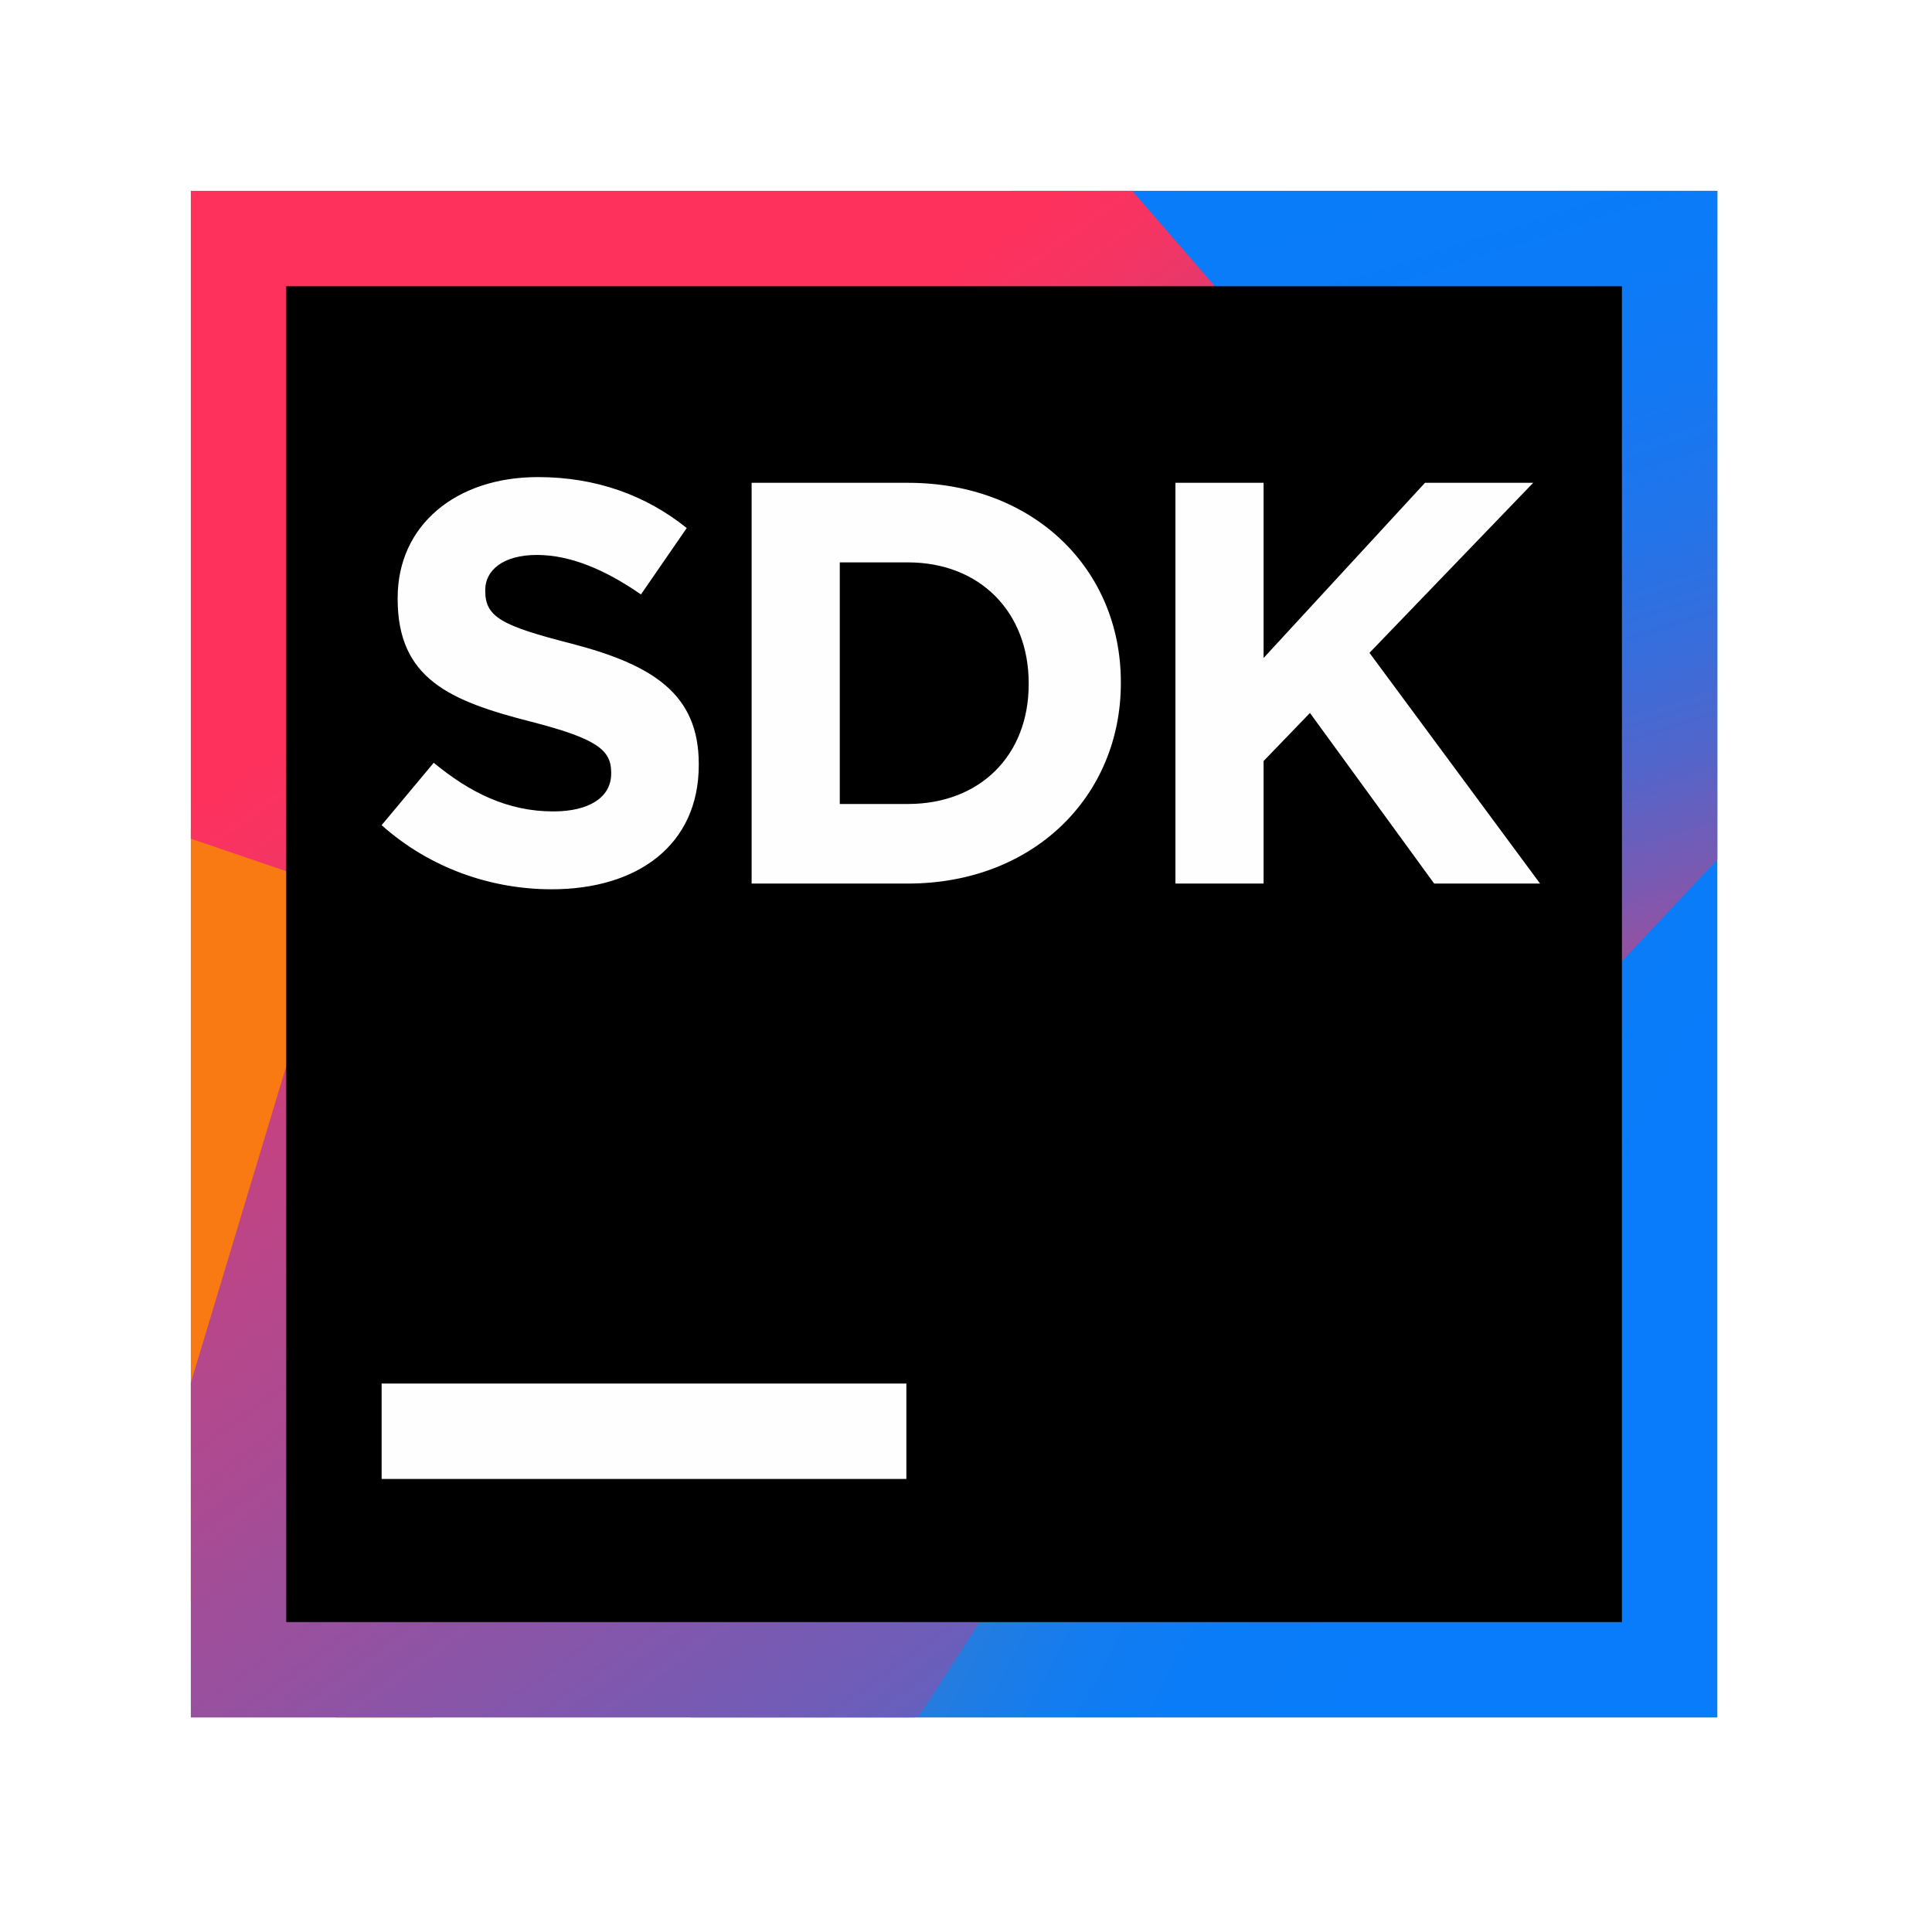
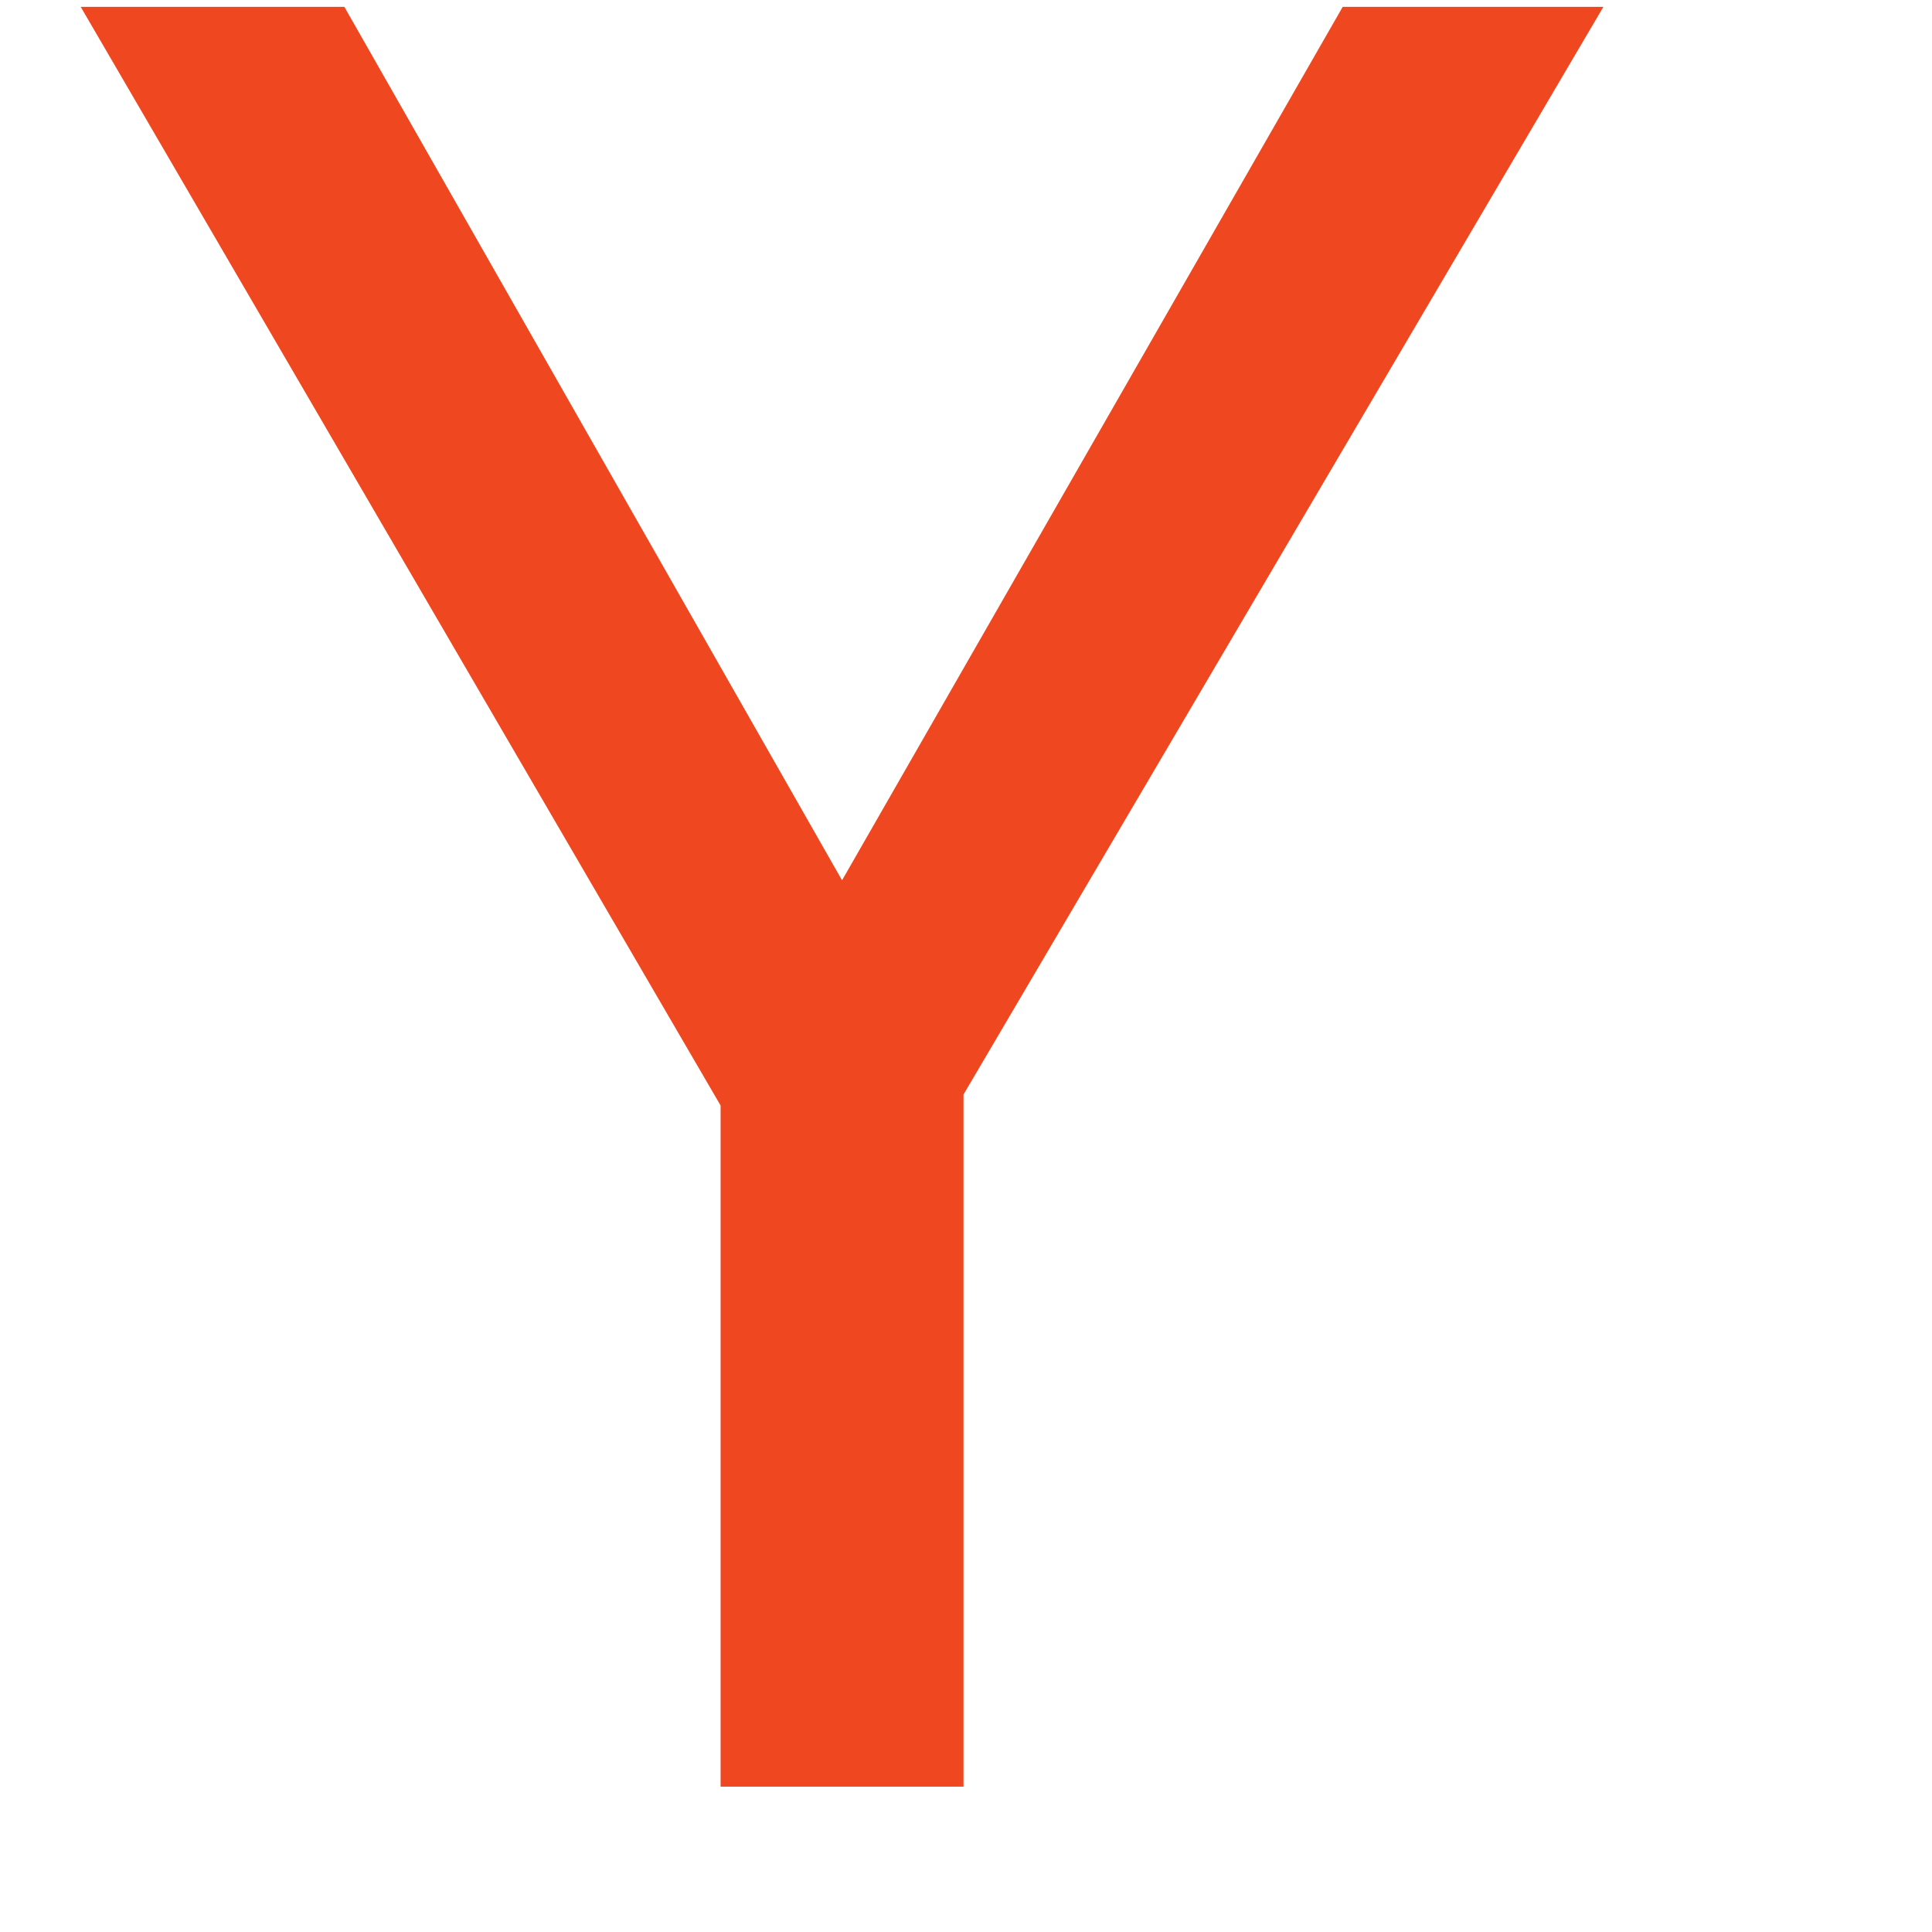
- <svg xmlns="http://www.w3.org/2000/svg" width="81" height="80" viewBox="0 0 81 80">
-   <defs>
-     <linearGradient id="pluginsdk_80-a" x1="-.031%" x2="100.053%" y1="49.963%" y2="49.963%">
-       <stop offset="25.81%" stop-color="#F97A12" />
-       <stop offset="45.91%" stop-color="#B07B58" />
-       <stop offset="72.41%" stop-color="#577BAE" />
-       <stop offset="91.05%" stop-color="#1E7CE5" />
-       <stop offset="100%" stop-color="#087CFA" />
-     </linearGradient>
-     <linearGradient id="pluginsdk_80-b" x1="27.55%" x2="82.223%" y1="34.514%" y2="77.605%">
-       <stop offset="0%" stop-color="#F97A12" />
-       <stop offset="7.18%" stop-color="#CB7A3E" />
-       <stop offset="15.41%" stop-color="#9E7B6A" />
-       <stop offset="24.2%" stop-color="#757B91" />
-       <stop offset="33.44%" stop-color="#537BB1" />
-       <stop offset="43.24%" stop-color="#387CCC" />
-       <stop offset="53.81%" stop-color="#237CE0" />
-       <stop offset="65.52%" stop-color="#147CEF" />
-       <stop offset="79.25%" stop-color="#0B7CF7" />
-       <stop offset="100%" stop-color="#087CFA" />
-     </linearGradient>
-     <linearGradient id="pluginsdk_80-c" x1="63.121%" x2="40.793%" y1="97.699%" y2="-6.587%">
-       <stop offset="0%" stop-color="#FE315D" />
-       <stop offset="7.84%" stop-color="#CB417E" />
-       <stop offset="16.01%" stop-color="#9E4E9B" />
-       <stop offset="24.74%" stop-color="#755BB4" />
-       <stop offset="33.92%" stop-color="#5365CA" />
-       <stop offset="43.65%" stop-color="#386DDB" />
-       <stop offset="54.14%" stop-color="#2374E9" />
-       <stop offset="65.76%" stop-color="#1478F3" />
-       <stop offset="79.4%" stop-color="#0B7BF8" />
-       <stop offset="100%" stop-color="#087CFA" />
-     </linearGradient>
-     <linearGradient id="pluginsdk_80-d" x1="25.331%" x2="93.854%" y1="24.119%" y2="132.621%">
-       <stop offset="0%" stop-color="#FE315D" />
-       <stop offset="4.023%" stop-color="#F63462" />
-       <stop offset="10.37%" stop-color="#DF3A71" />
-       <stop offset="16.67%" stop-color="#C24383" />
-       <stop offset="29.12%" stop-color="#AD4A91" />
-       <stop offset="54.98%" stop-color="#755BB4" />
-       <stop offset="91.75%" stop-color="#1D76ED" />
-       <stop offset="100%" stop-color="#087CFA" />
-     </linearGradient>
-   </defs>
-   <g fill="none" fill-rule="evenodd">
-     <g fill-rule="nonzero" transform="translate(8 8)">
-       <path fill="url(#pluginsdk_80-a)" d="M6.088,64 L2.66453526e-15,59.1 L0,26.792 L30,38.67 L10.14,64 L6.088,64 Z" />
-       <path fill="url(#pluginsdk_80-b)" d="M20.952,64 L52.274,31.916 L37.671,0.46 L38.058,1.33226763e-15 L64,0 L64,64 L20.952,64 Z" />
-       <path fill="url(#pluginsdk_80-c)" d="M34.412,0 L64,0 L64,28.037 L49.008,44 L34,0.447 L34.412,0 Z" />
-       <path fill="url(#pluginsdk_80-d)" d="M30.336,64 L0,64 L0,49.971 L6.234,29.283 L0,27.16 L0,0 L39.47,0 L58,21.384 L30.538,63.926 L30.336,64 Z" />
-     </g>
-     <g fill-rule="nonzero" transform="translate(12 12)">
-       <rect width="56" height="56" fill="#000" />
-       <rect width="22" height="4" x="4" y="46" fill="#FFFEFE" />
-       <path fill="#FFFEFE" d="M11.128,25.28 C8.584,25.28 6.016,24.392 4,22.592 L6.184,19.976 C7.696,21.224 9.28,22.016 11.2,22.016 C12.712,22.016 13.624,21.416 13.624,20.432 L13.624,20.384 C13.624,19.448 13.048,18.968 10.24,18.248 C6.856,17.384 4.672,16.448 4.672,13.112 L4.672,13.064 C4.672,10.016 7.12,8 10.552,8 C13,8 15.088,8.768 16.792,10.136 L14.872,12.92 C13.384,11.888 11.92,11.264 10.504,11.264 C9.088,11.264 8.344,11.912 8.344,12.728 L8.344,12.776 C8.344,13.88 9.064,14.24 11.968,14.984 C15.376,15.872 17.296,17.096 17.296,20.024 L17.296,20.072 C17.296,23.408 14.752,25.28 11.128,25.28 Z M19.512,25.04 L19.512,8.24 L26.064,8.24 C31.344,8.24 34.992,11.864 34.992,16.592 L34.992,16.64 C34.992,21.368 31.344,25.04 26.064,25.04 L19.512,25.04 Z M26.064,11.576 L23.208,11.576 L23.208,21.704 L26.064,21.704 C29.088,21.704 31.128,19.664 31.128,16.688 L31.128,16.64 C31.128,13.664 29.088,11.576 26.064,11.576 Z M37.28,25.04 L37.28,8.24 L40.976,8.24 L40.976,15.584 L47.744,8.24 L52.28,8.24 L45.416,15.368 L52.568,25.04 L48.128,25.04 L42.92,17.888 L40.976,19.904 L40.976,25.04 L37.28,25.04 Z" />
-     </g>
+ <svg xmlns="http://www.w3.org/2000/svg" width="40" height="40" viewBox="0 0 10.583 10.583" version="1.1" id="svg8">
+   <defs id="defs2" />
+   <g id="layer1">
+     <text transform="scale(1.038534,0.962896)" id="text20" y="10.164" x="0.426" style="font-size:14.187px;line-height:1.25;font-family:'Luckiest Guy';-inkscape-font-specification:'Luckiest Guy';stroke-width:0.355;fill:#ef4821;fill-opacity:1;" xml:space="preserve">
+       <tspan style="stroke-width:0.355;fill:#ef4821;fill-opacity:1;" y="10.164" x="0.426" id="tspan18">Y</tspan>
+     </text>
  </g>
</svg>
